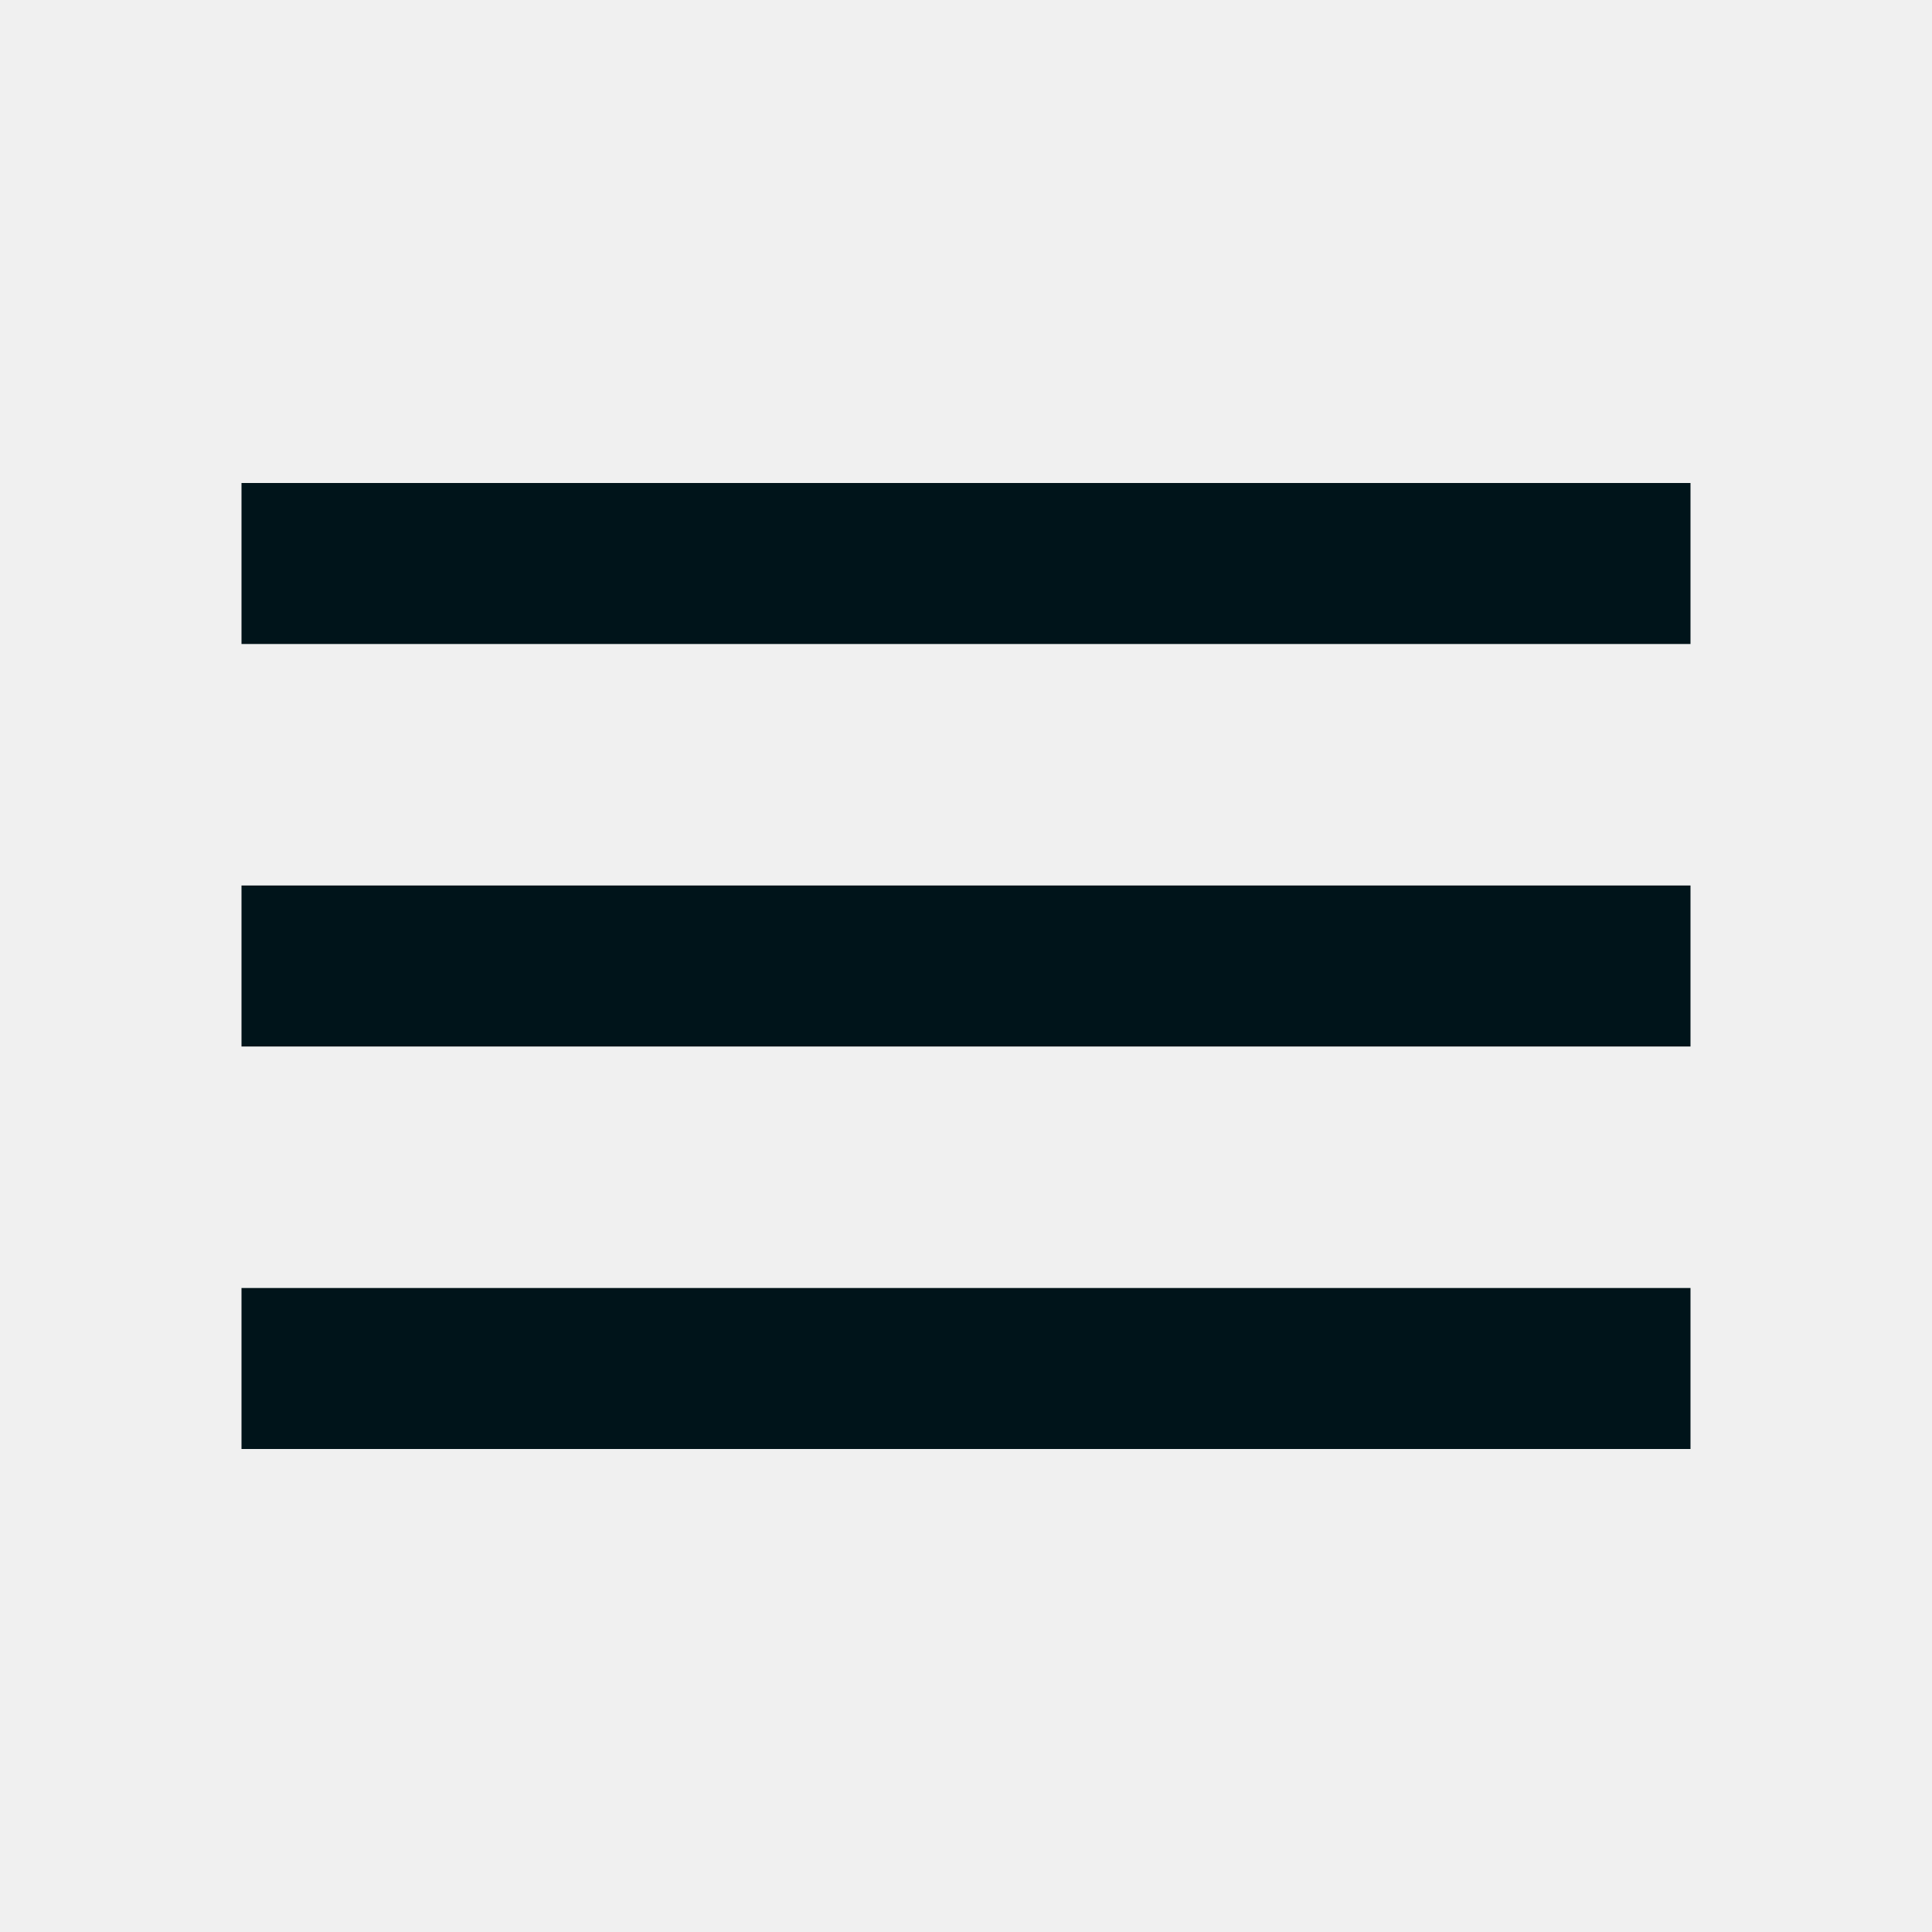
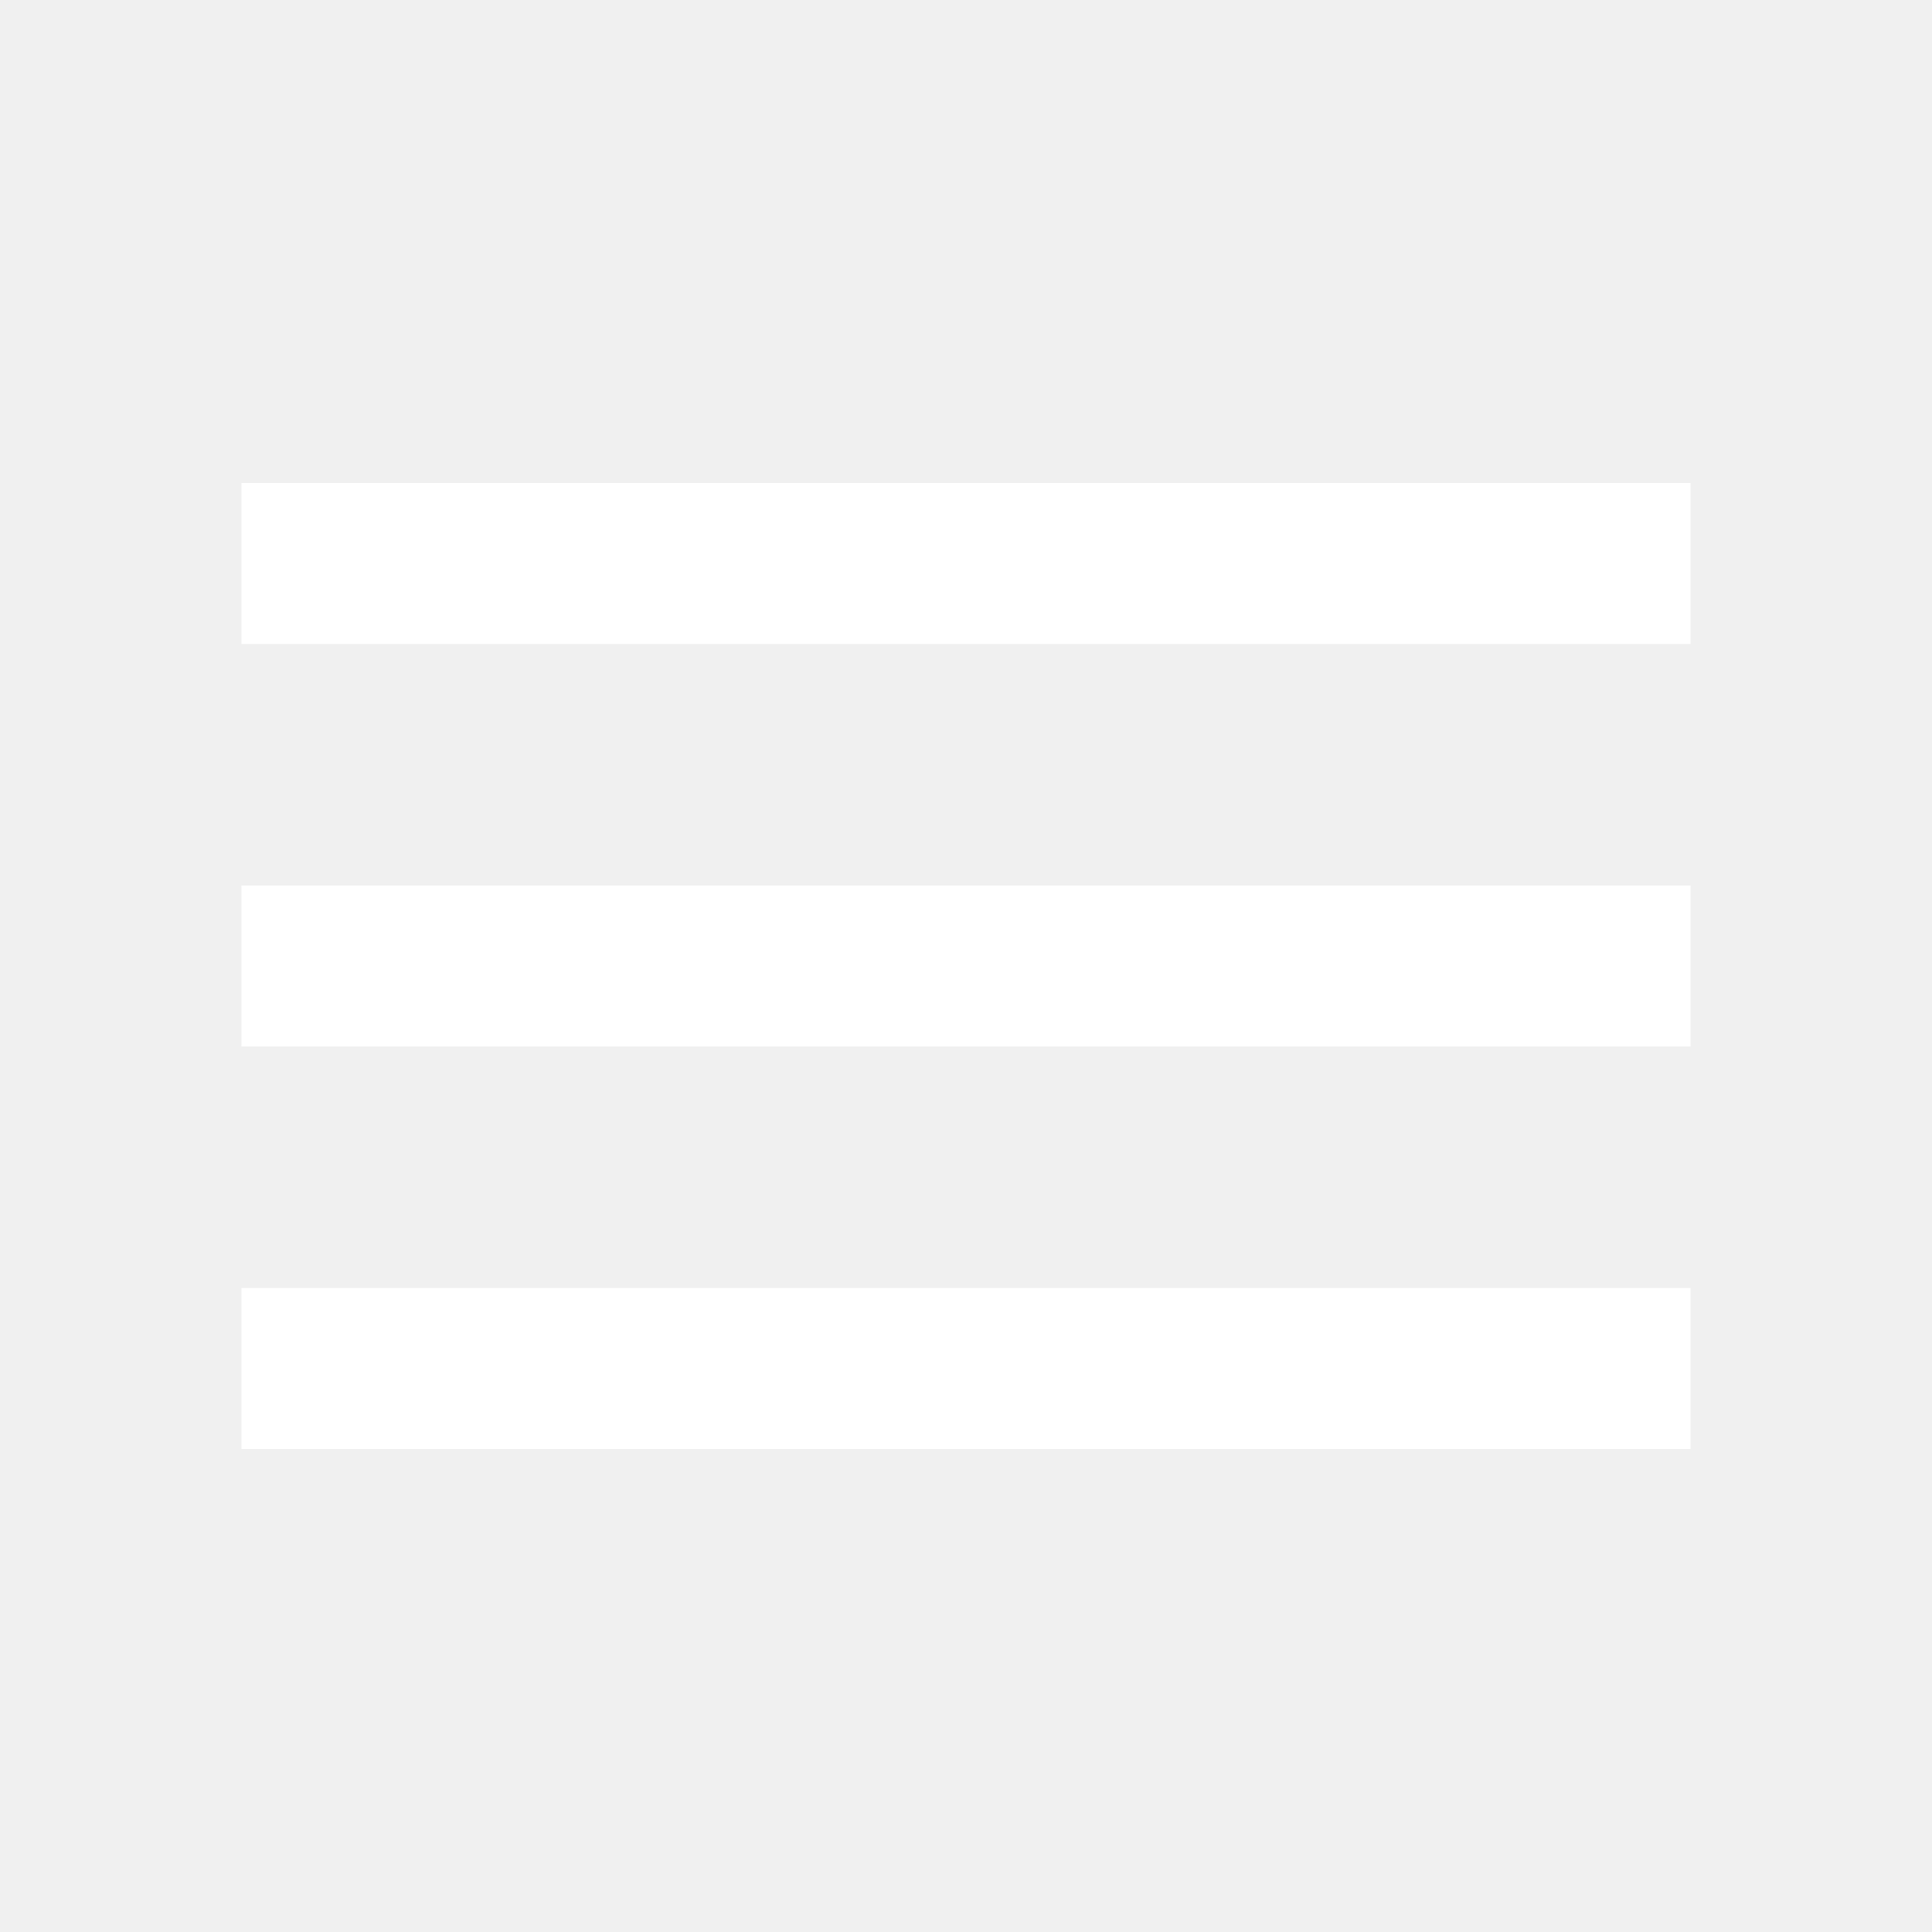
<svg xmlns="http://www.w3.org/2000/svg" width="24" height="24" viewBox="0 0 24 24" fill="none">
  <g id="burger">
-     <path id="background" d="M3 18V16H21V18H3ZM3 13V11H21V13H3ZM3 8V6H21V8H3Z" fill="#00141A" />
+     <path id="background" d="M3 18V16H21V18H3ZM3 13V11H21V13H3ZM3 8V6H21V8H3Z" fill="#fff" />
  </g>
</svg>
